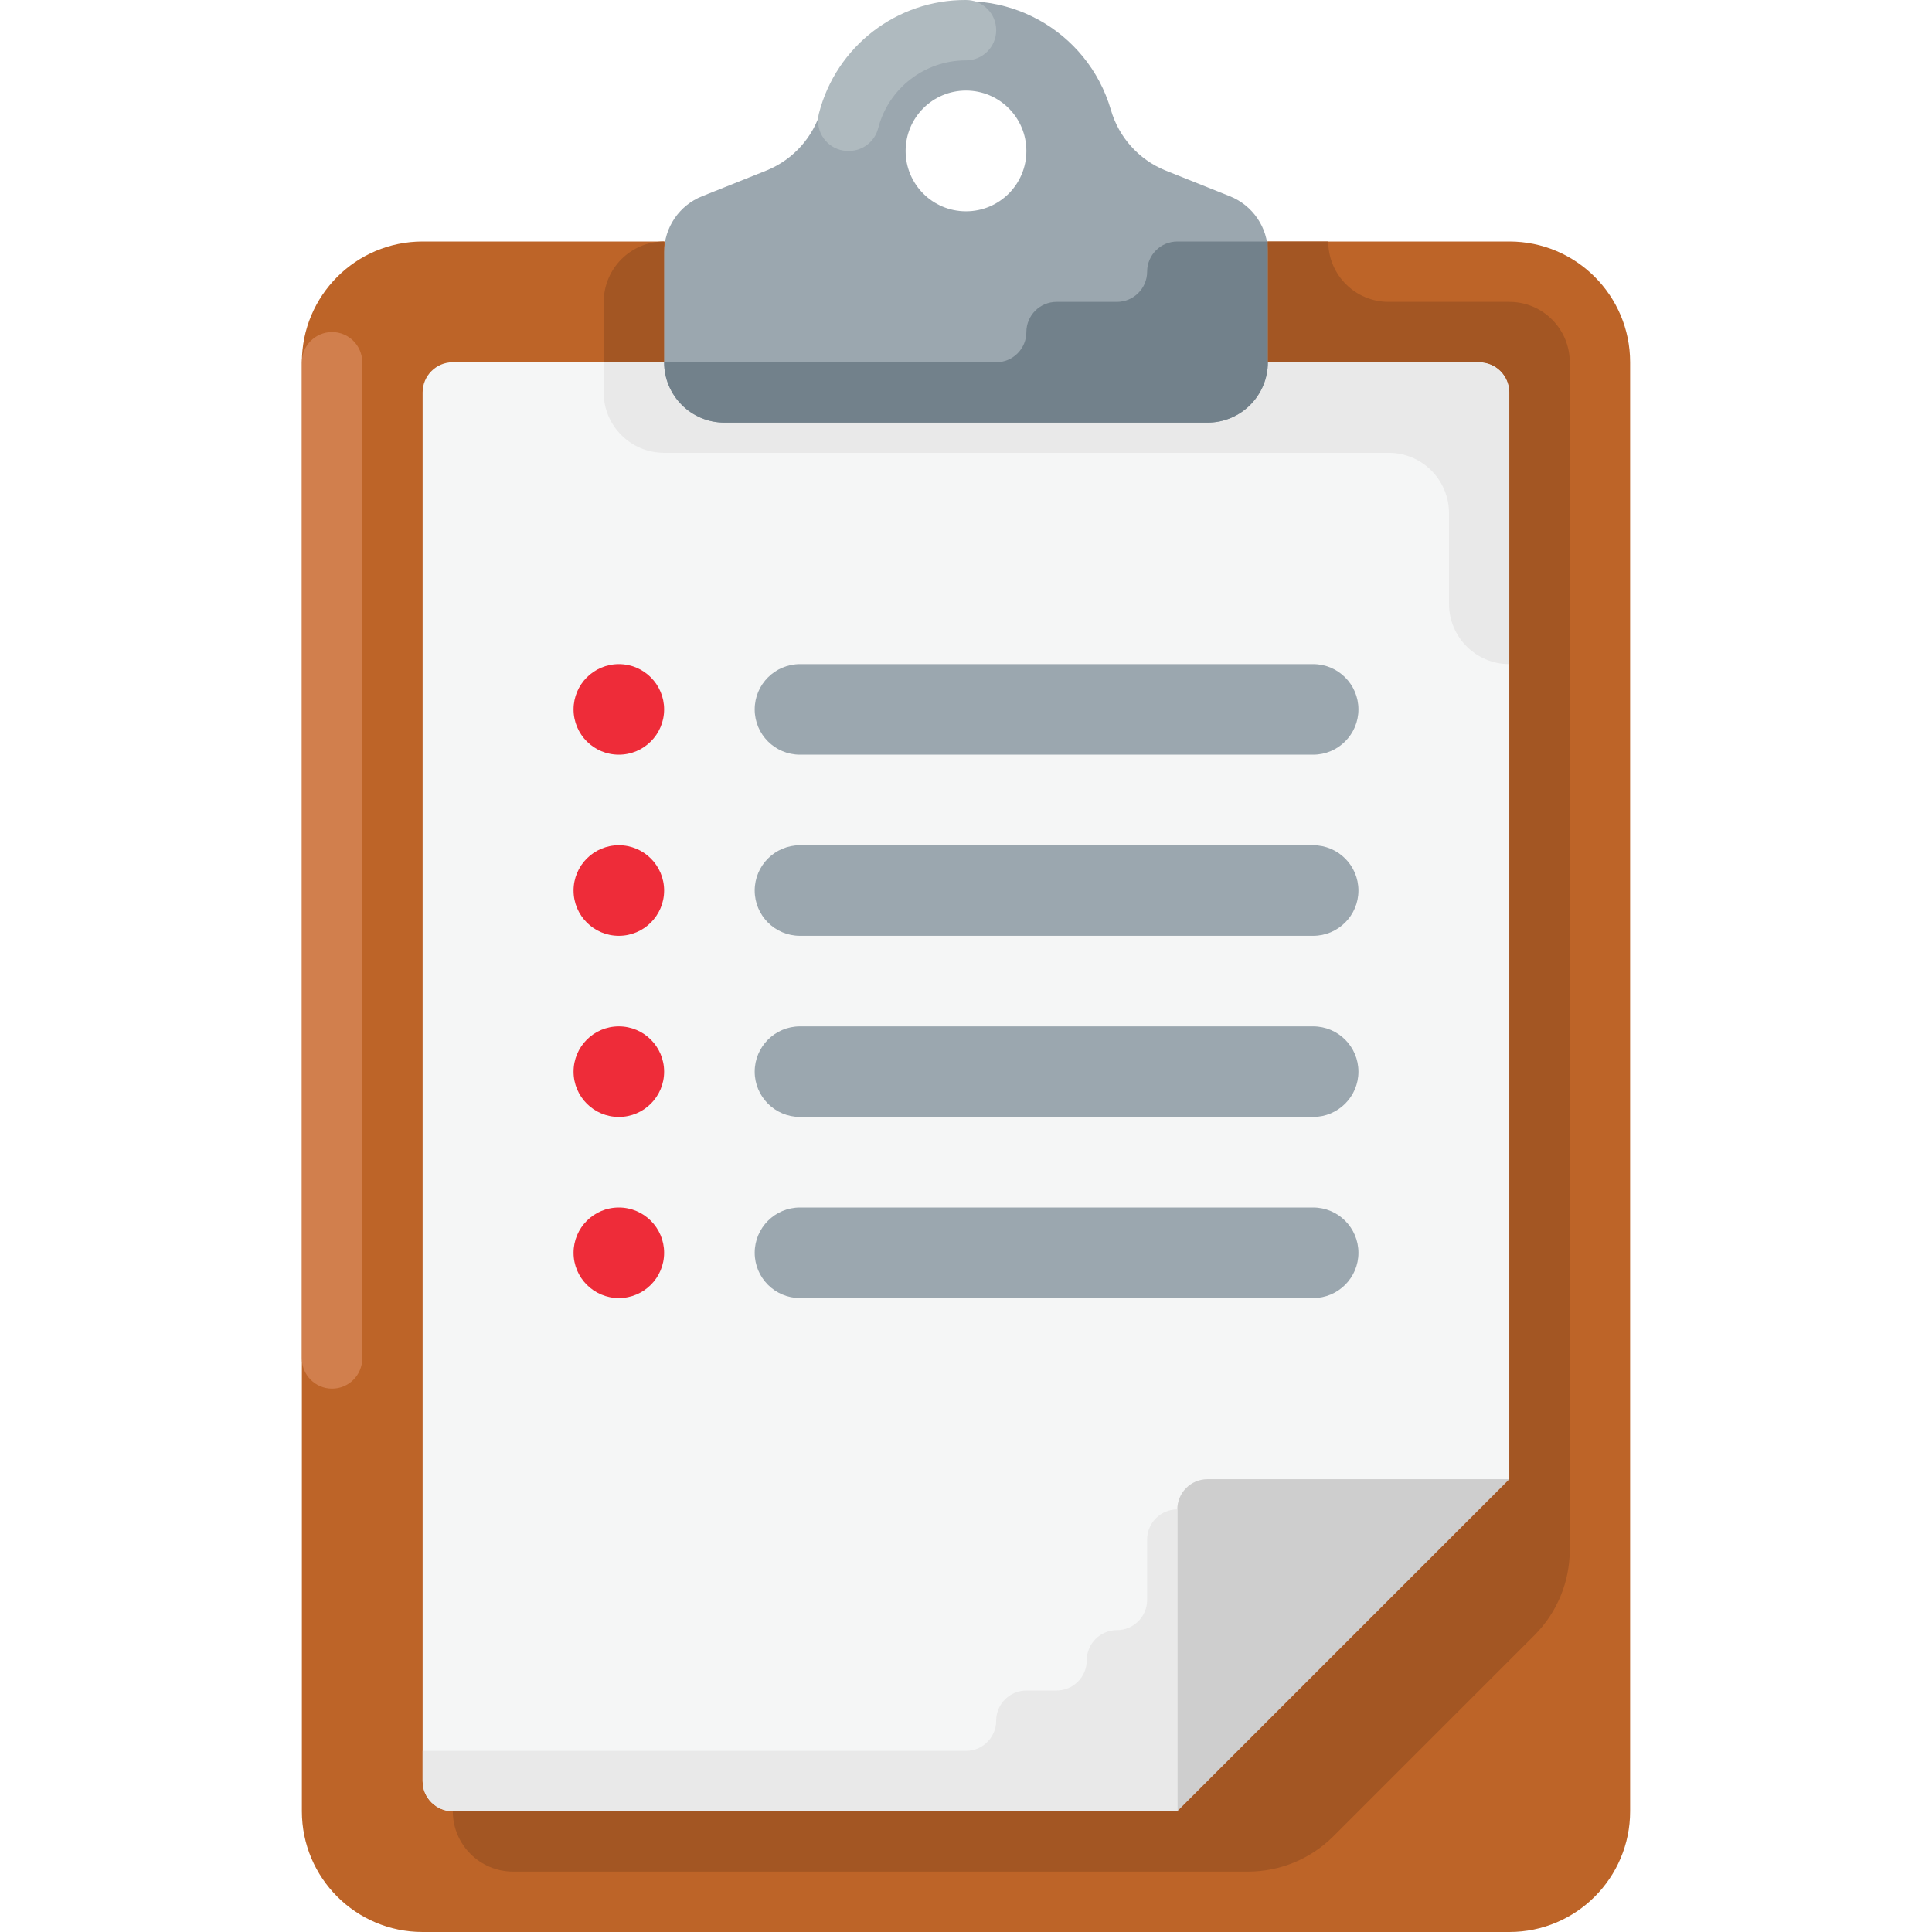
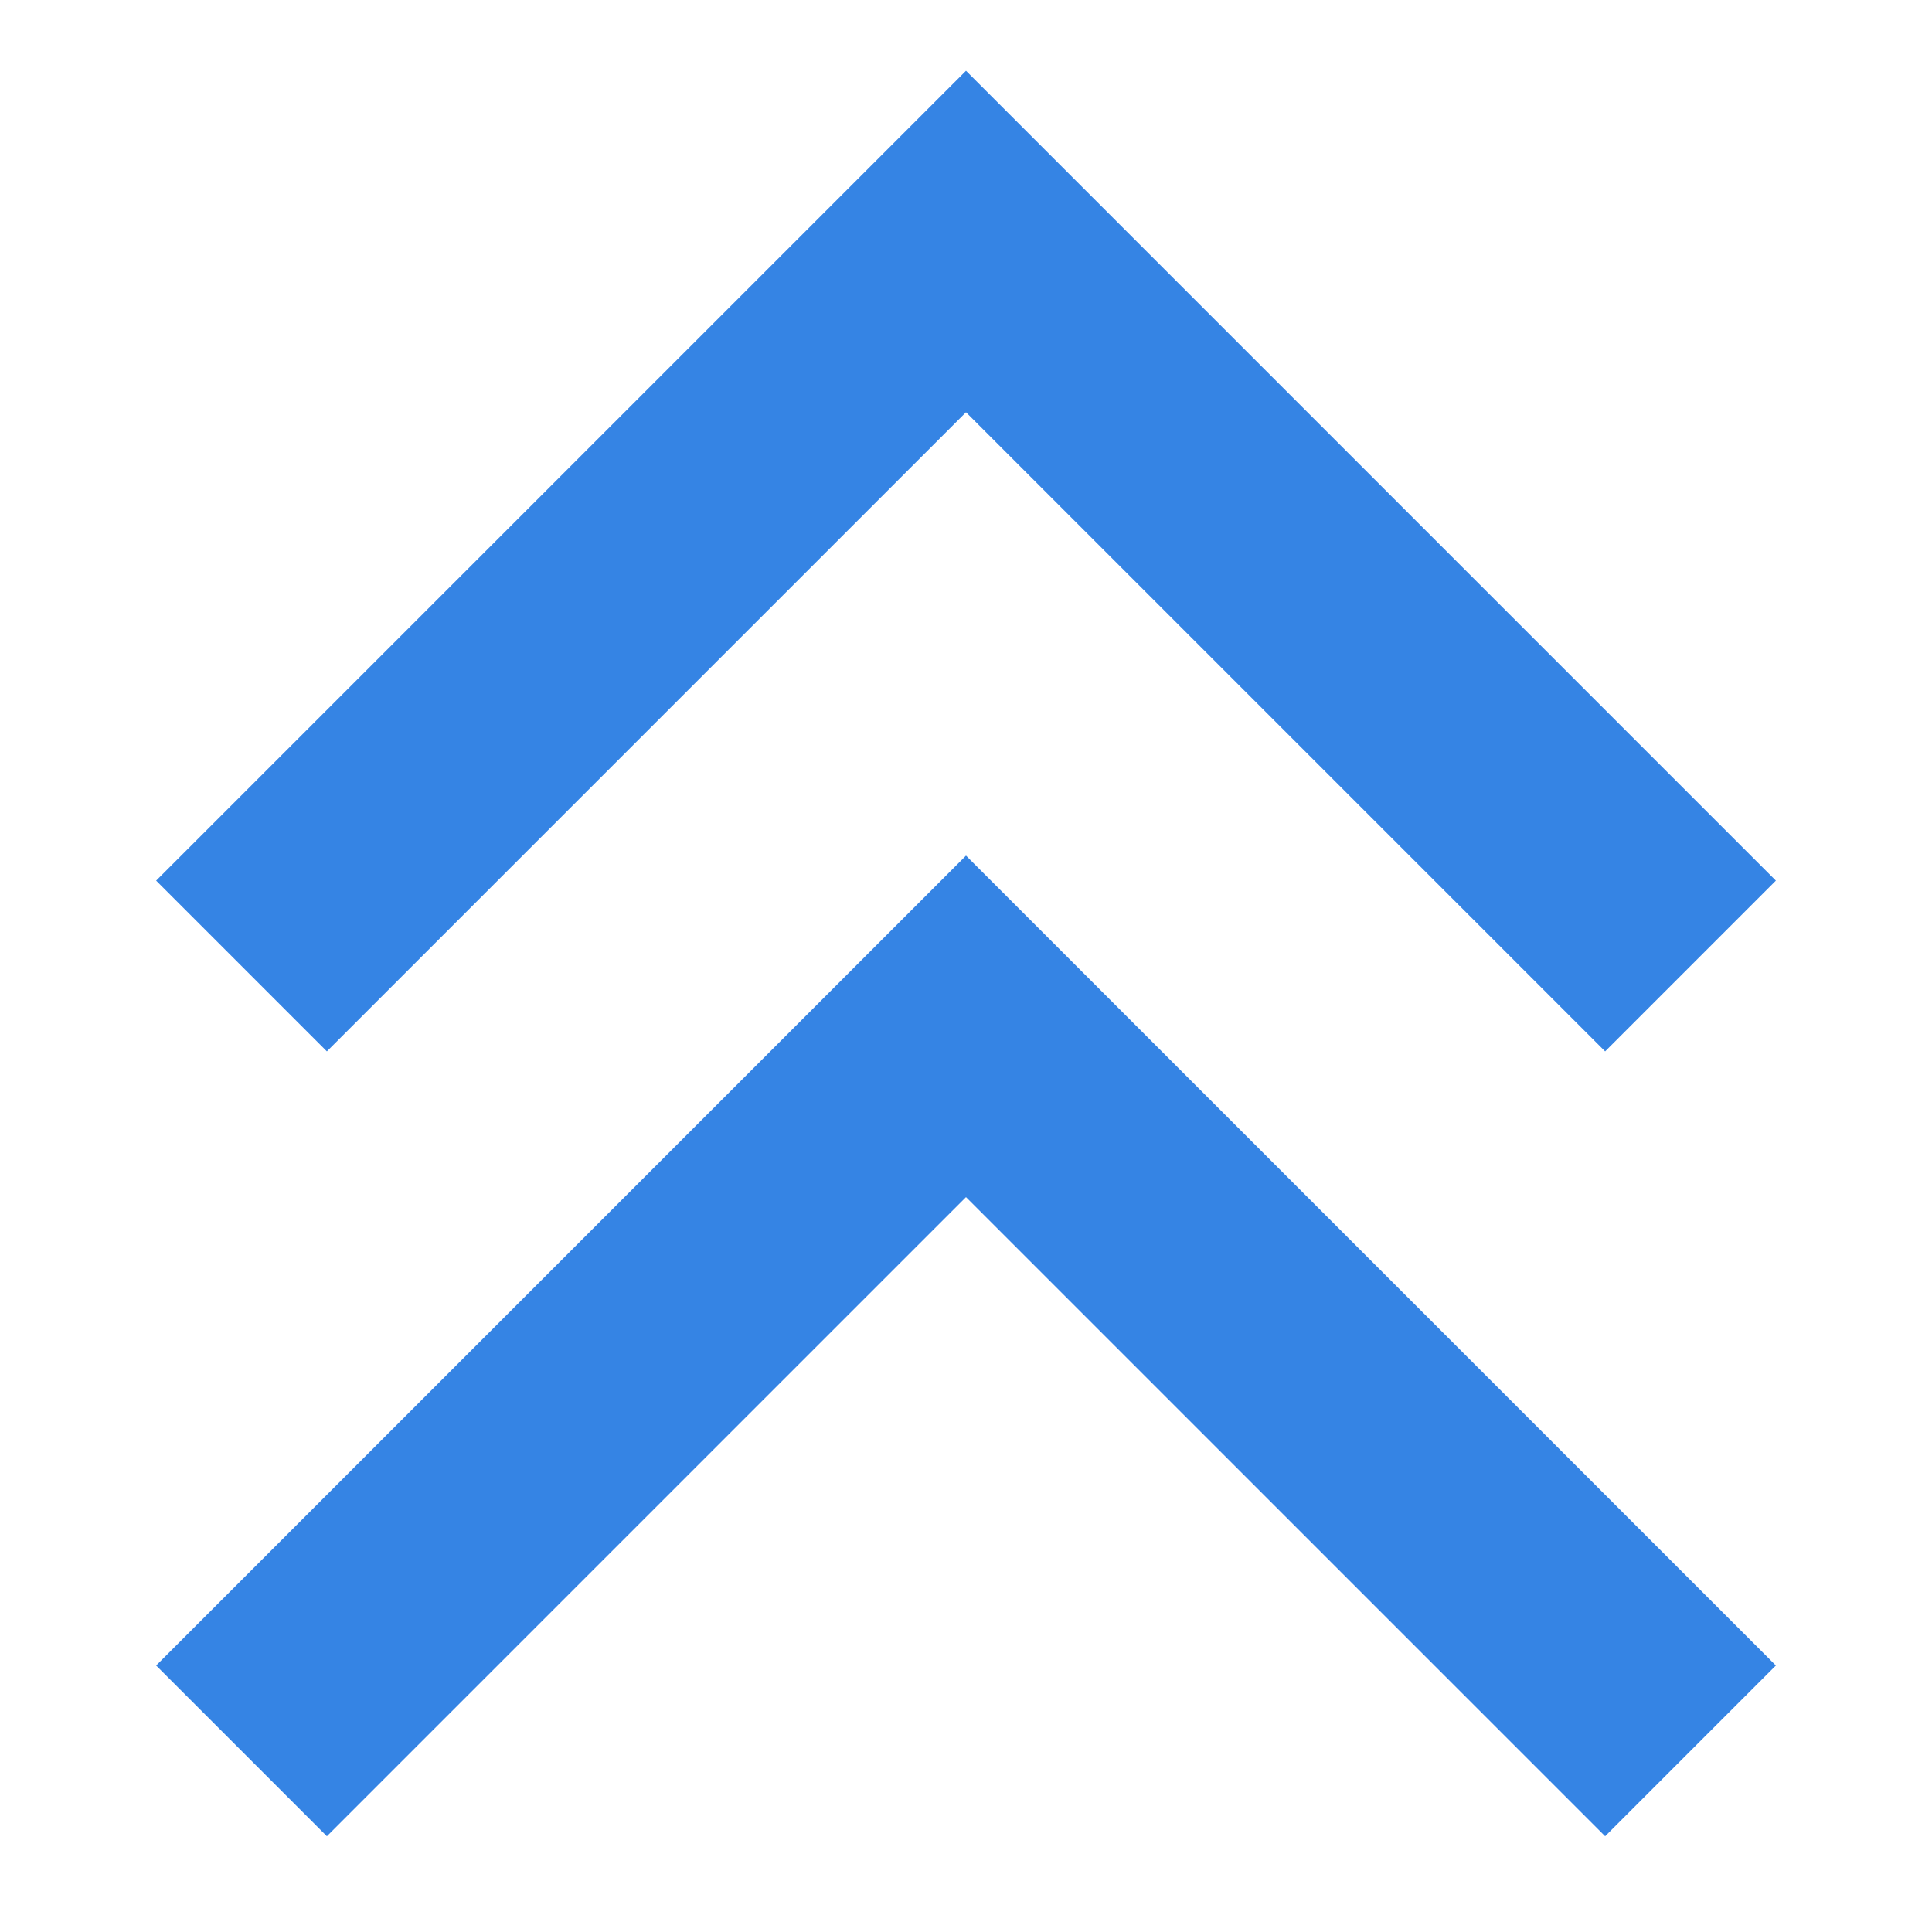
- <svg xmlns="http://www.w3.org/2000/svg" height="800px" width="800px" version="1.1" id="Layer_1" viewBox="0 0 512.001 512.001" xml:space="preserve">
-   <path style="fill:#BD6428;" d="M112,64.001h288c17.672,0,32,14.328,32,32v384c0,17.672-14.328,32-32,32H112  c-17.672,0-32-14.328-32-32v-384C80,78.329,94.328,64.001,112,64.001z" />
-   <path style="fill:#F5F6F6;" d="M120,480.001c-4.416,0-8-3.584-8-8v-368c0-4.416,3.584-8,8-8h272c4.416,0,8,3.584,8,8v288l-88,88H120  z" />
-   <path style="fill:#A35623;" d="M176,96.001h-16v-16c0-8.84,7.16-16,16-16l0,0V96.001z" />
-   <path style="fill:#9BA7AF;" d="M212,224.001h136c6.624,0,12,5.376,12,12l0,0c0,6.624-5.376,12-12,12H212c-6.624,0-12-5.376-12-12  l0,0C200,229.377,205.376,224.001,212,224.001z" />
-   <path style="fill:#CECECE;" d="M400,392.001h-80c-4.416,0-8,3.584-8,8v80L400,392.001z" />
-   <path style="fill:#D17F4D;" d="M88,88.001L88,88.001c4.416,0,8,3.584,8,8v264c0,4.416-3.584,8-8,8l0,0c-4.416,0-8-3.584-8-8v-264  C80,91.585,83.584,88.001,88,88.001z" />
-   <g>
-     <path style="fill:#E9E9E9;" d="M304,408.001v16c0,4.416-3.584,8-8,8l0,0c-4.416,0-8,3.584-8,8s-3.584,8-8,8h-8   c-4.416,0-8,3.584-8,8s-3.584,8-8,8H112v8c0,4.416,3.584,8,8,8h192v-80C307.584,400.001,304,403.585,304,408.001z" />
-     <path style="fill:#E9E9E9;" d="M392,96.001H160c0.128,2.4,0.128,4.8,0,7.2c-0.44,8.824,6.352,16.336,15.176,16.776   c0.28,0.016,0.552,0.024,0.824,0.024h192c8.84,0,16,7.16,16,16v24l0,0c0,8.84,7.16,16,16,16l0,0v-72   C400,99.585,396.416,96.001,392,96.001z" />
+ <svg xmlns="http://www.w3.org/2000/svg" width="800px" height="800px" viewBox="0 0 16 16" fill="none">
+   <g id="SVGRepo_bgCarrier" stroke-width="0" />
+   <g id="SVGRepo_tracerCarrier" stroke-linecap="round" stroke-linejoin="round" />
+   <g id="SVGRepo_iconCarrier">
+     <path d="M13.293 8.707L8 3.414L2.707 8.707L1.293 7.293L8 0.586L14.707 7.293L13.293 8.707Z" fill="#3584e4" />
+     <path d="M13.293 15.207L8 9.914L2.707 15.207L1.293 13.793L8 7.086L14.707 13.793L13.293 15.207Z" fill="#3584e4" />
  </g>
-   <path style="fill:#9BA7AF;" d="M308.72,45.121c-6.96-2.872-12.232-8.76-14.32-16c-6.184-21.208-28.392-33.384-49.6-27.2  c-13.12,3.824-23.376,14.08-27.2,27.2c-2.088,7.24-7.36,13.128-14.32,16l-17.2,6.88c-6.064,2.416-10.056,8.272-10.08,14.8v29.2  c0,8.84,7.16,16,16,16h128c8.84,0,16-7.16,16-16v-29.2c-0.024-6.528-4.016-12.384-10.08-14.8L308.72,45.121z M256,56.001  c-8.84,0-16-7.16-16-16s7.16-16,16-16c8.84,0,16,7.16,16,16S264.84,56.001,256,56.001z" />
-   <path style="fill:#72818B;" d="M312,64.001c-4.416,0-8,3.584-8,8l0,0c0,4.416-3.584,8-8,8h-16c-4.416,0-8,3.584-8,8l0,0  c0,4.416-3.584,8-8,8h-88c0,8.84,7.16,16,16,16h128c8.84,0,16-7.16,16-16v-32H312z" />
-   <path style="fill:#AFBABF;" d="M225.04,40.001c-4.416,0.144-8.112-3.328-8.248-7.744c-0.024-0.76,0.064-1.52,0.248-2.256  c4.584-17.744,20.632-30.104,38.96-30c4.416,0,8,3.584,8,8s-3.584,8-8,8c-10.96-0.016-20.544,7.392-23.28,18  C231.816,37.513,228.664,39.969,225.04,40.001z" />
-   <path style="fill:#A35623;" d="M400,80.001h-32c-8.84,0-16-7.16-16-16h-16v32h56c4.416,0,8,3.584,8,8v288l-88,88H120  c0,8.84,7.16,16,16,16h194.72c8.488,0.008,16.632-3.36,22.64-9.36l53.28-53.28c6-6.008,9.368-14.152,9.36-22.64V96.001  C416,87.169,408.84,80.001,400,80.001z" />
-   <circle style="fill:#EE2C39;" cx="164" cy="236.001" r="12" />
-   <path style="fill:#9BA7AF;" d="M212,176.001h136c6.624,0,12,5.376,12,12l0,0c0,6.624-5.376,12-12,12H212c-6.624,0-12-5.376-12-12  l0,0C200,181.377,205.376,176.001,212,176.001z" />
-   <circle style="fill:#EE2C39;" cx="164" cy="188.001" r="12" />
-   <path style="fill:#9BA7AF;" d="M212,272.001h136c6.624,0,12,5.376,12,12l0,0c0,6.624-5.376,12-12,12H212c-6.624,0-12-5.376-12-12  l0,0C200,277.377,205.376,272.001,212,272.001z" />
-   <circle style="fill:#EE2C39;" cx="164" cy="284.001" r="12" />
-   <path style="fill:#9BA7AF;" d="M212,320.001h136c6.624,0,12,5.376,12,12l0,0c0,6.624-5.376,12-12,12H212c-6.624,0-12-5.376-12-12  l0,0C200,325.377,205.376,320.001,212,320.001z" />
-   <circle style="fill:#EE2C39;" cx="164" cy="332.001" r="12" />
</svg>
